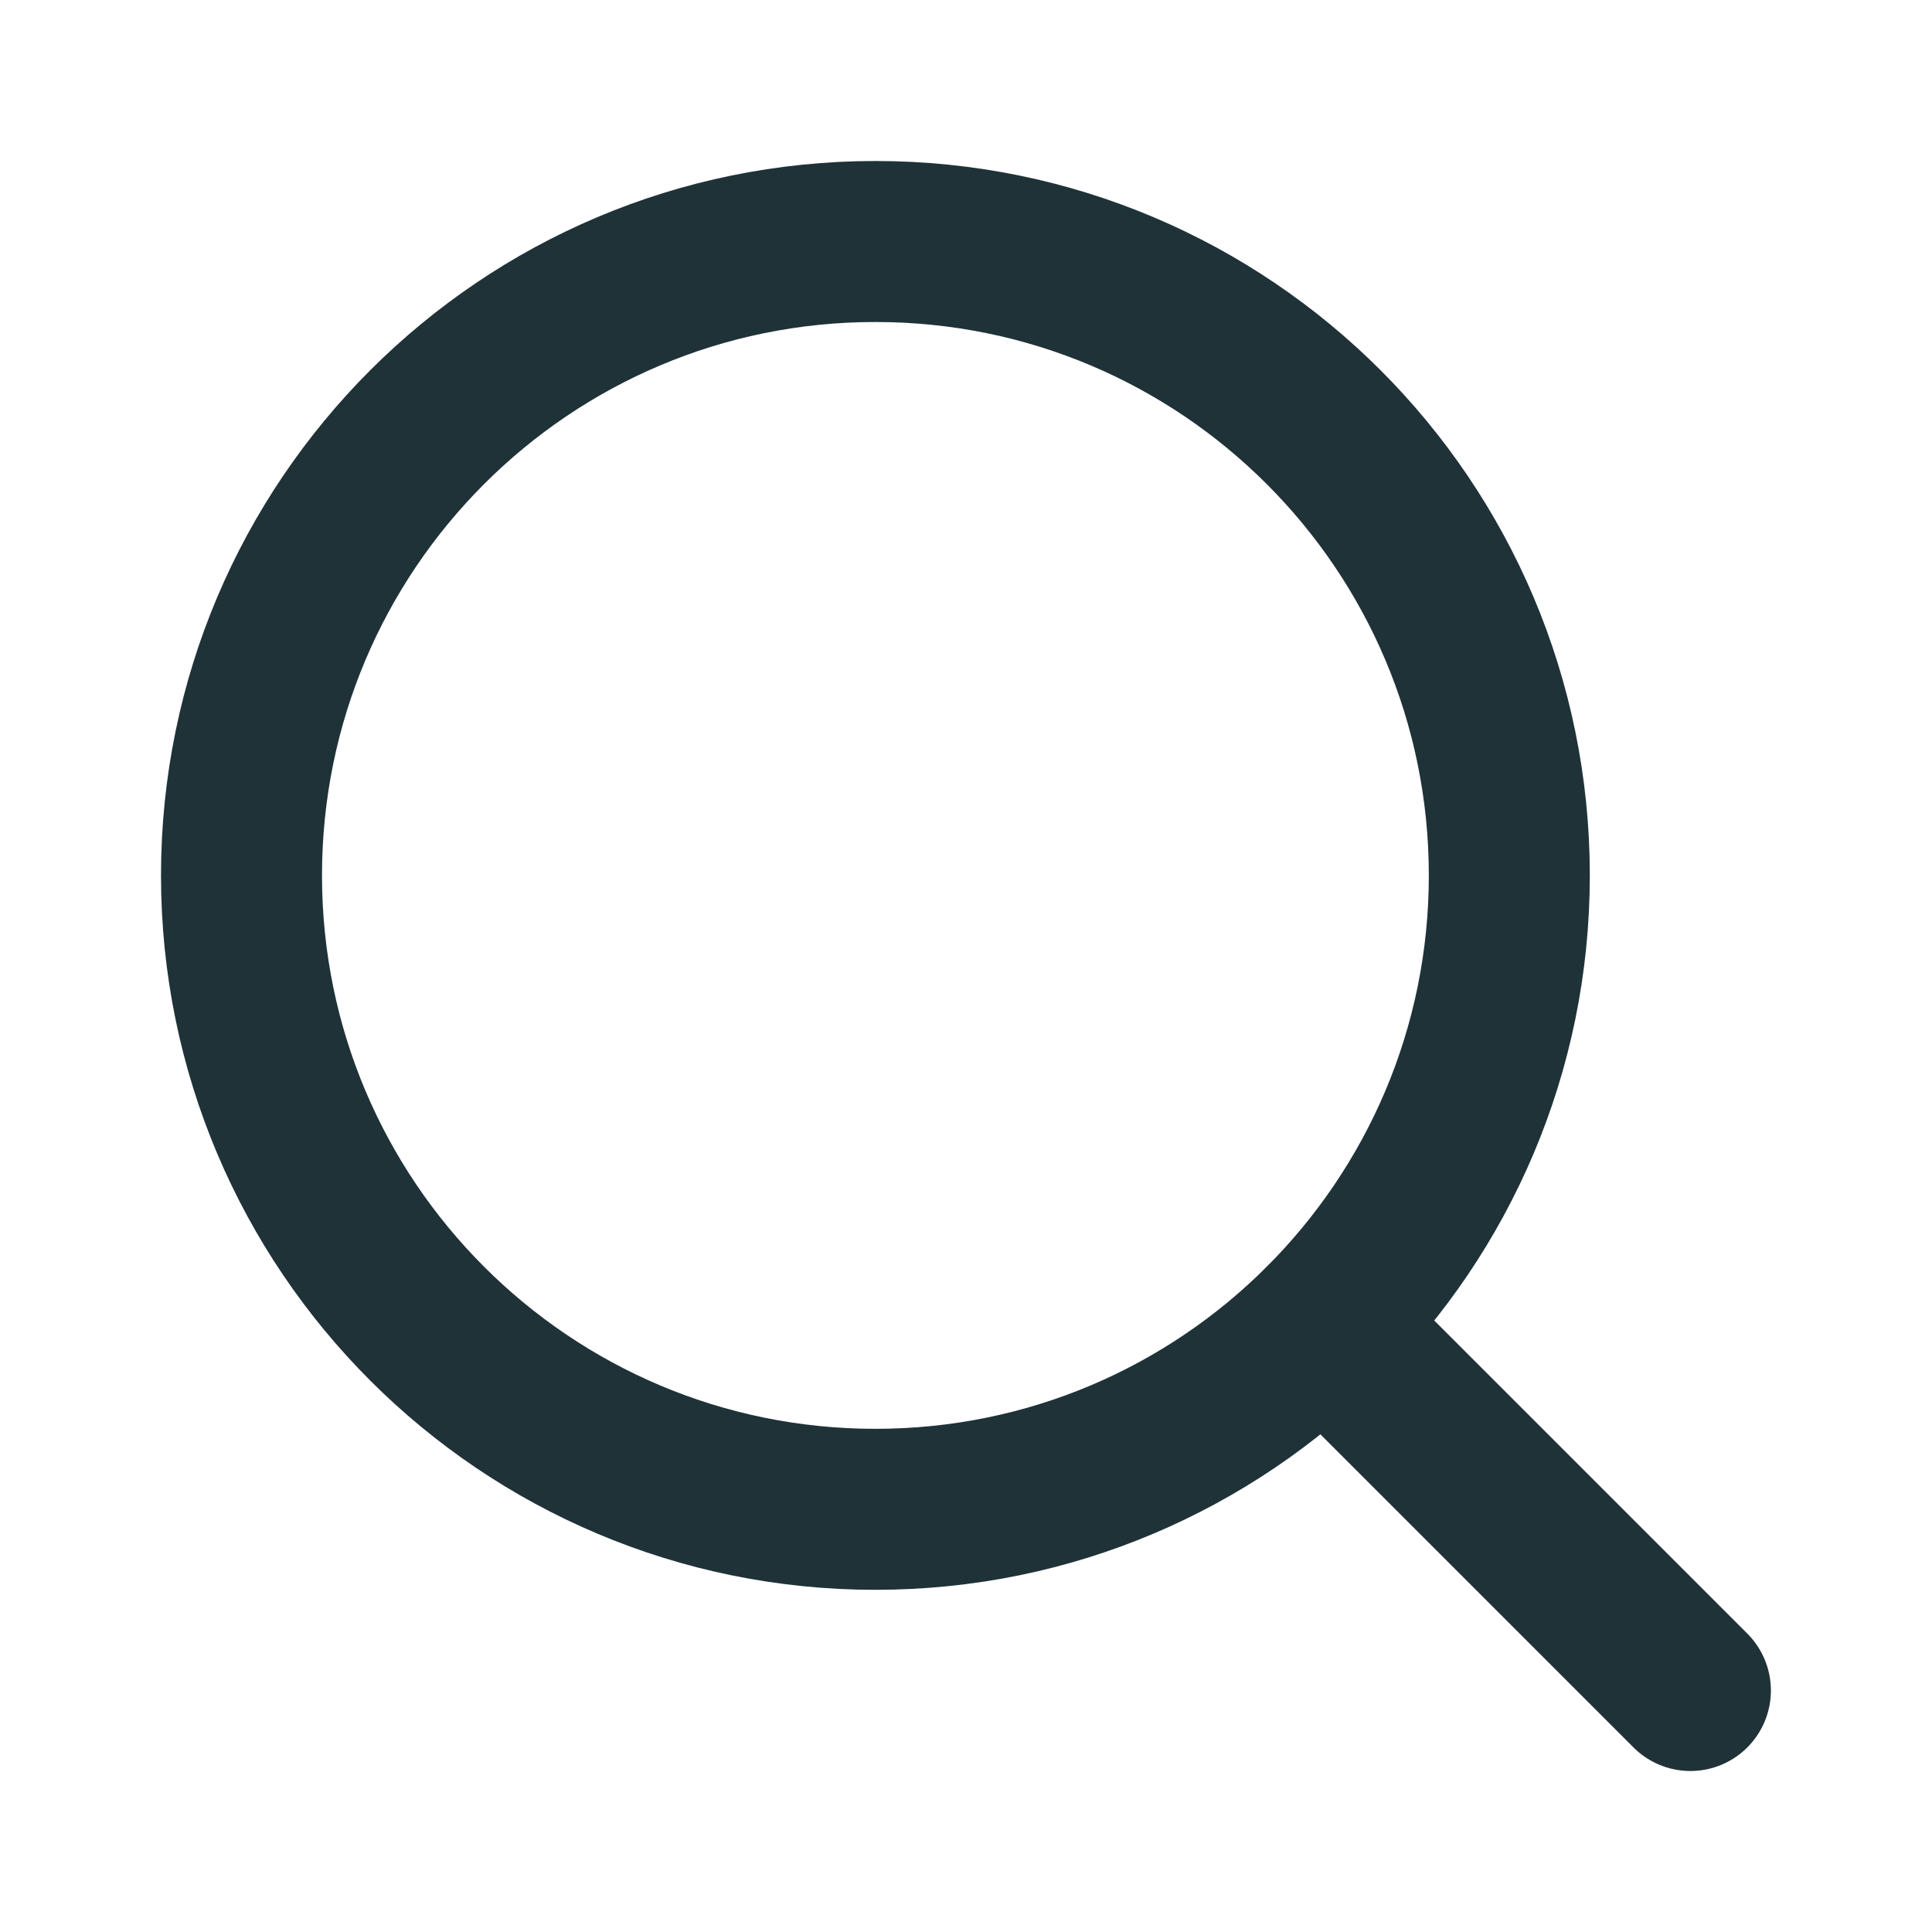
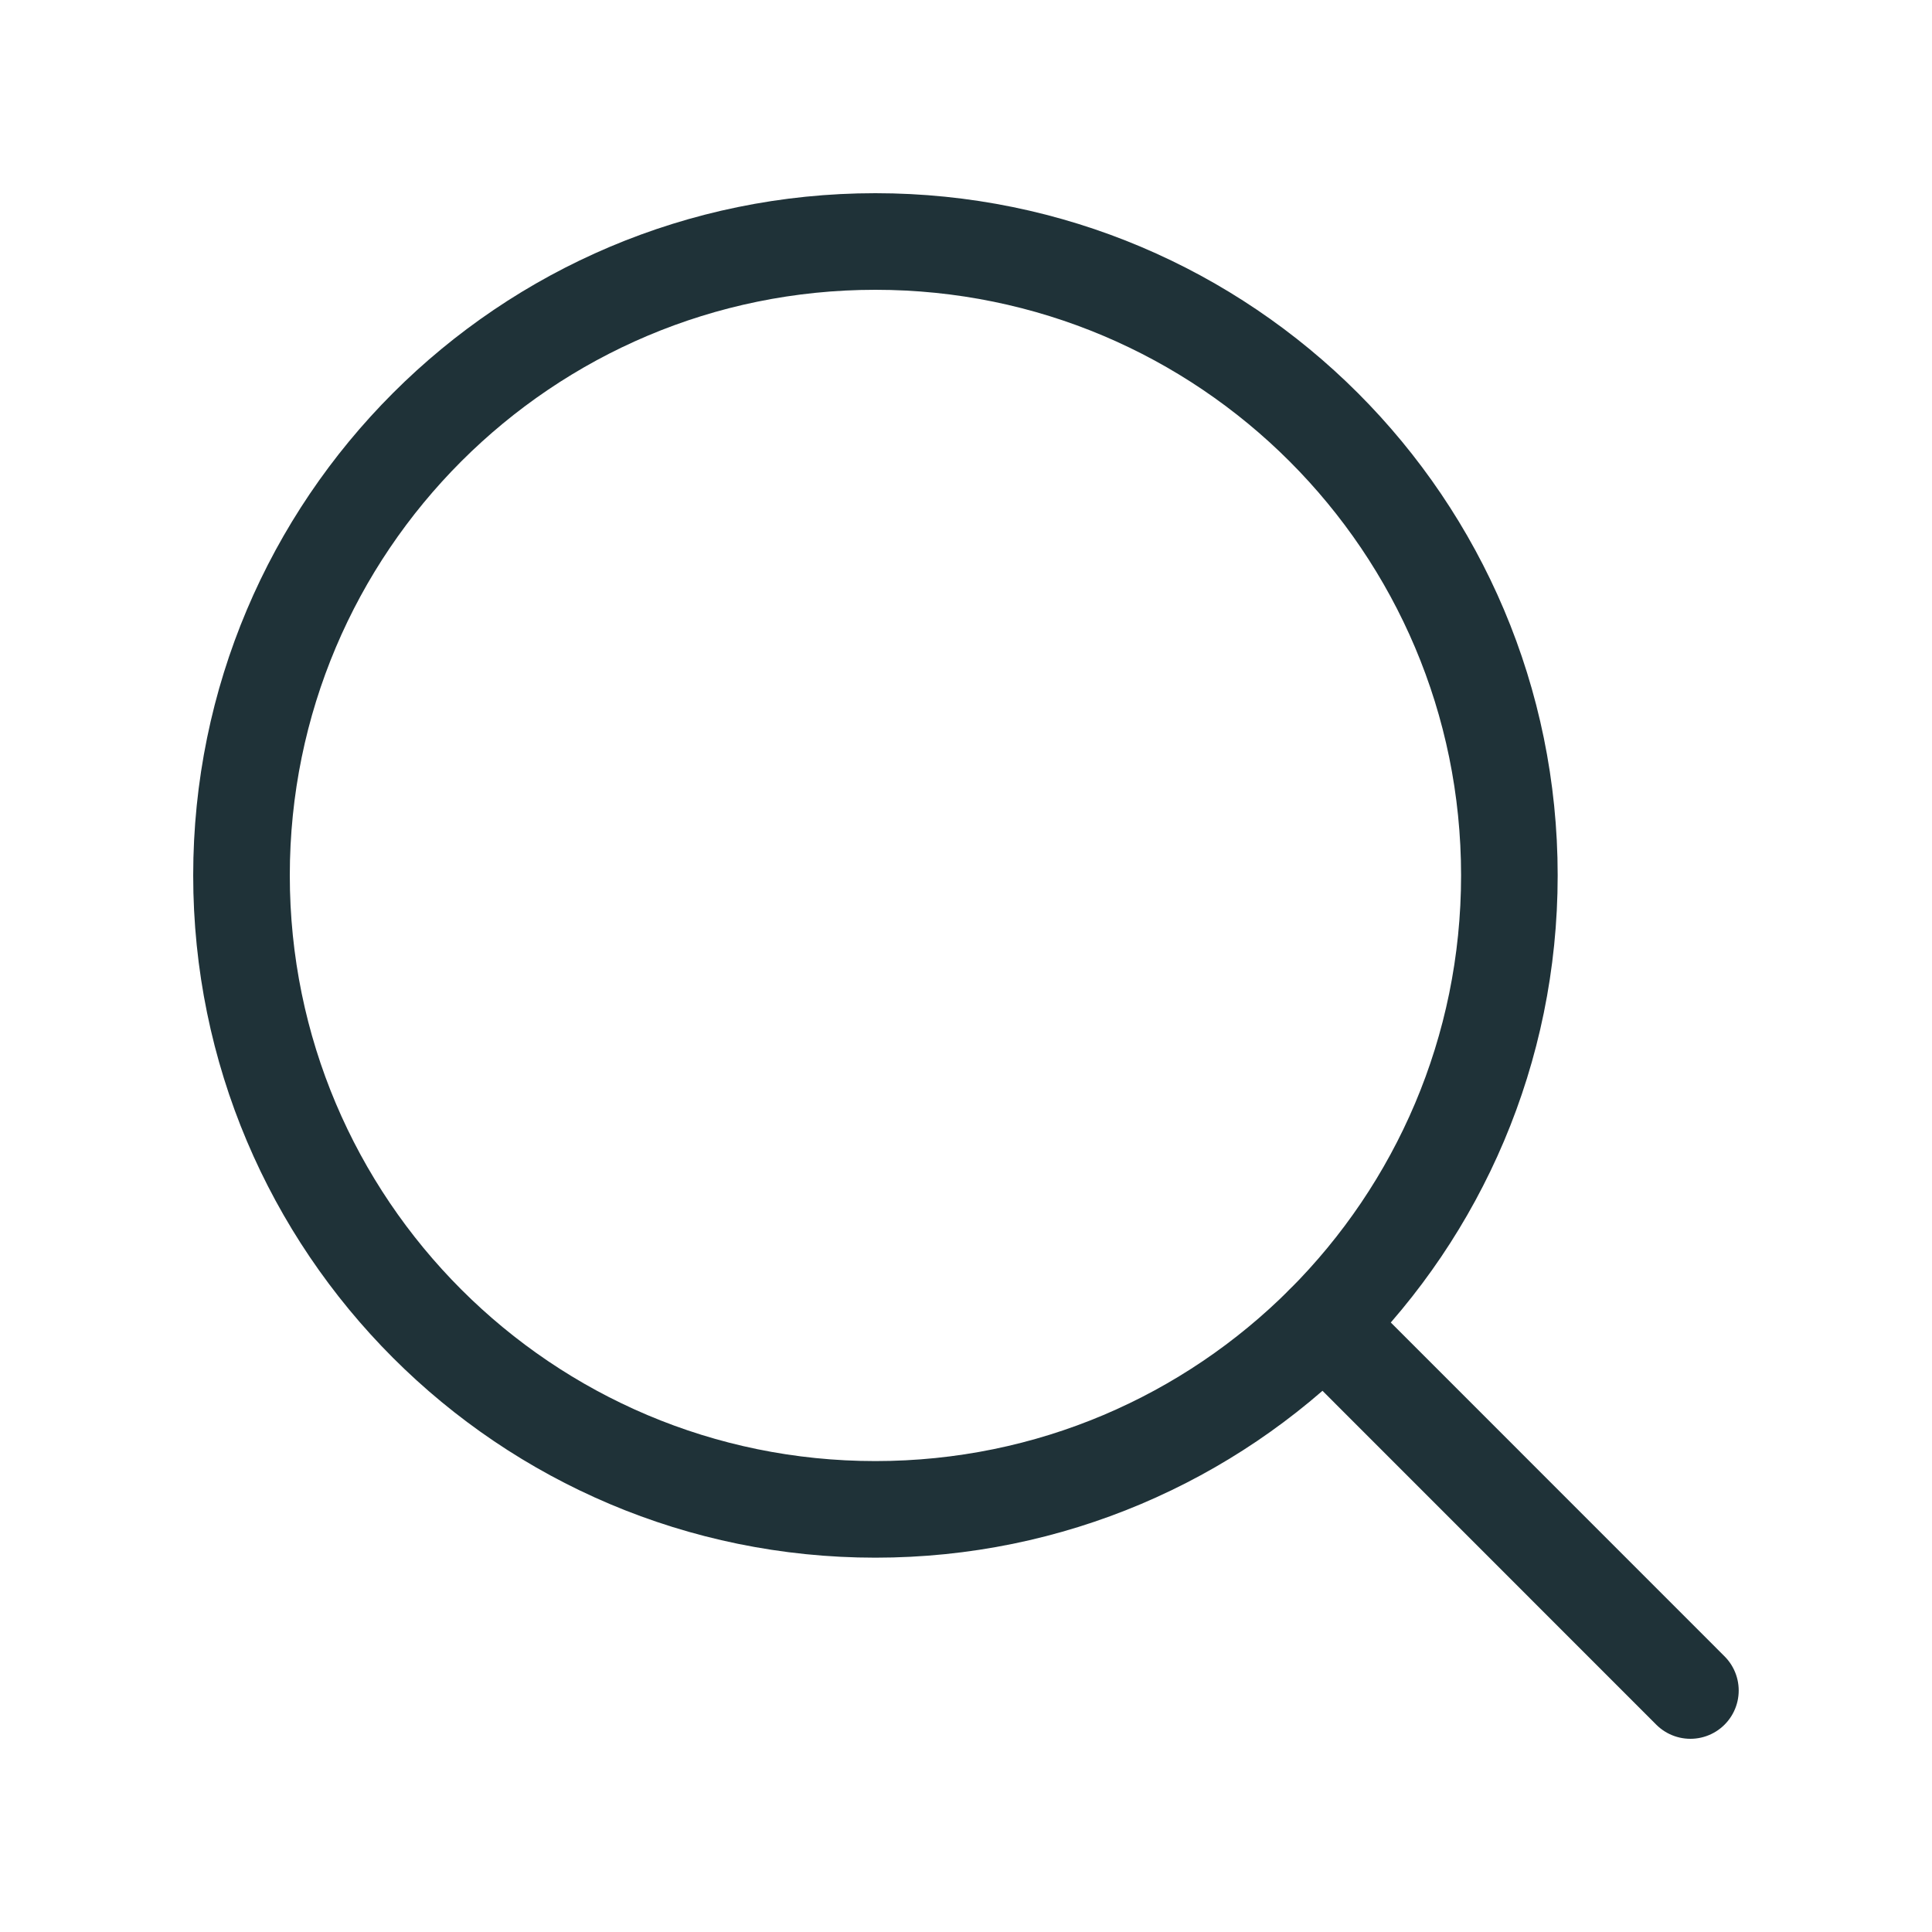
- <svg xmlns="http://www.w3.org/2000/svg" width="18" height="18" viewBox="0 0 18 18" fill="none">
-   <path d="M8.156 14.062C11.418 14.062 14.062 11.418 14.062 8.156C14.062 4.894 11.418 2.25 8.156 2.25C4.894 2.25 2.25 4.894 2.25 8.156C2.25 11.418 4.894 14.062 8.156 14.062Z" stroke="#1F3238" stroke-width="1.5" stroke-linecap="round" stroke-linejoin="round" />
-   <path d="M12.332 12.333L15.749 15.75" stroke="#1F3238" stroke-width="1.5" stroke-linecap="round" stroke-linejoin="round" />
+ <svg xmlns="http://www.w3.org/2000/svg" width="20" height="20" viewBox="0 0 20 20" fill="none">
+   <path d="M9.062 15.625C12.687 15.625 15.625 12.687 15.625 9.062C15.625 5.438 12.687 2.5 9.062 2.5C5.438 2.5 2.5 5.438 2.5 9.062C2.5 12.687 5.438 15.625 9.062 15.625Z" stroke="#1F3238" stroke-linecap="round" stroke-linejoin="round" />
+   <path d="M13.703 13.703L17.499 17.5" stroke="#1F3238" stroke-linecap="round" stroke-linejoin="round" />
</svg>
